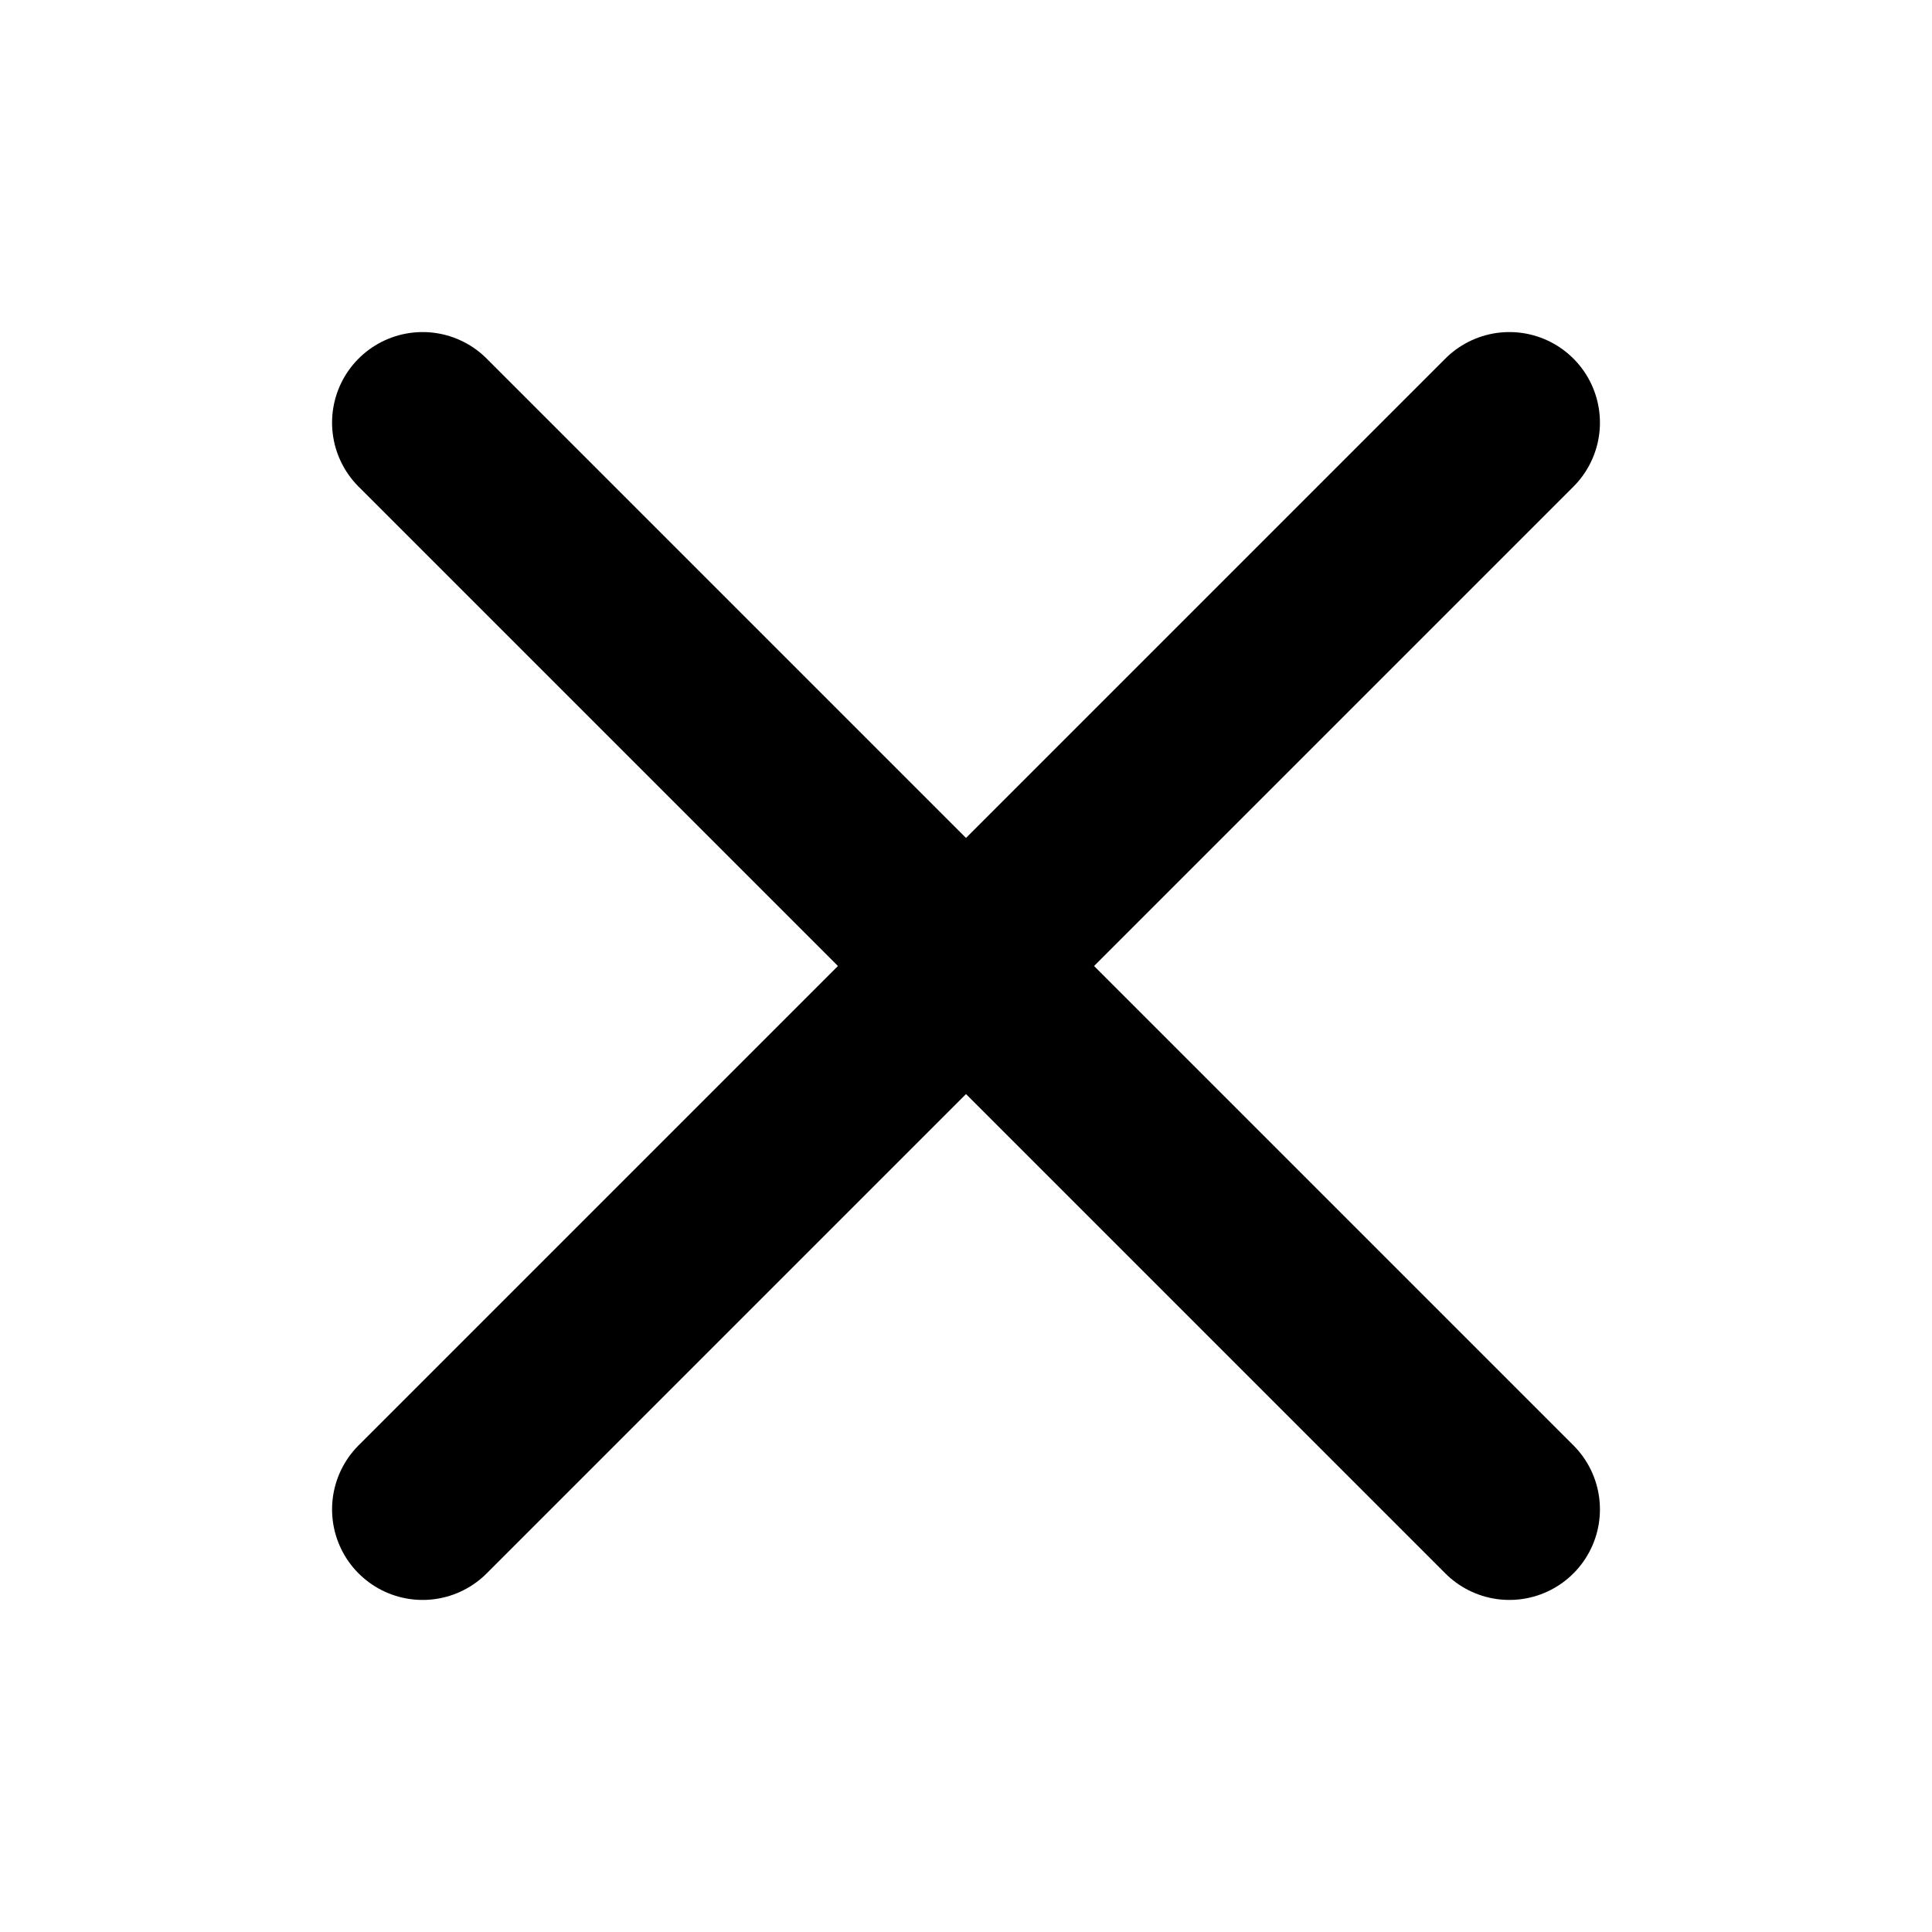
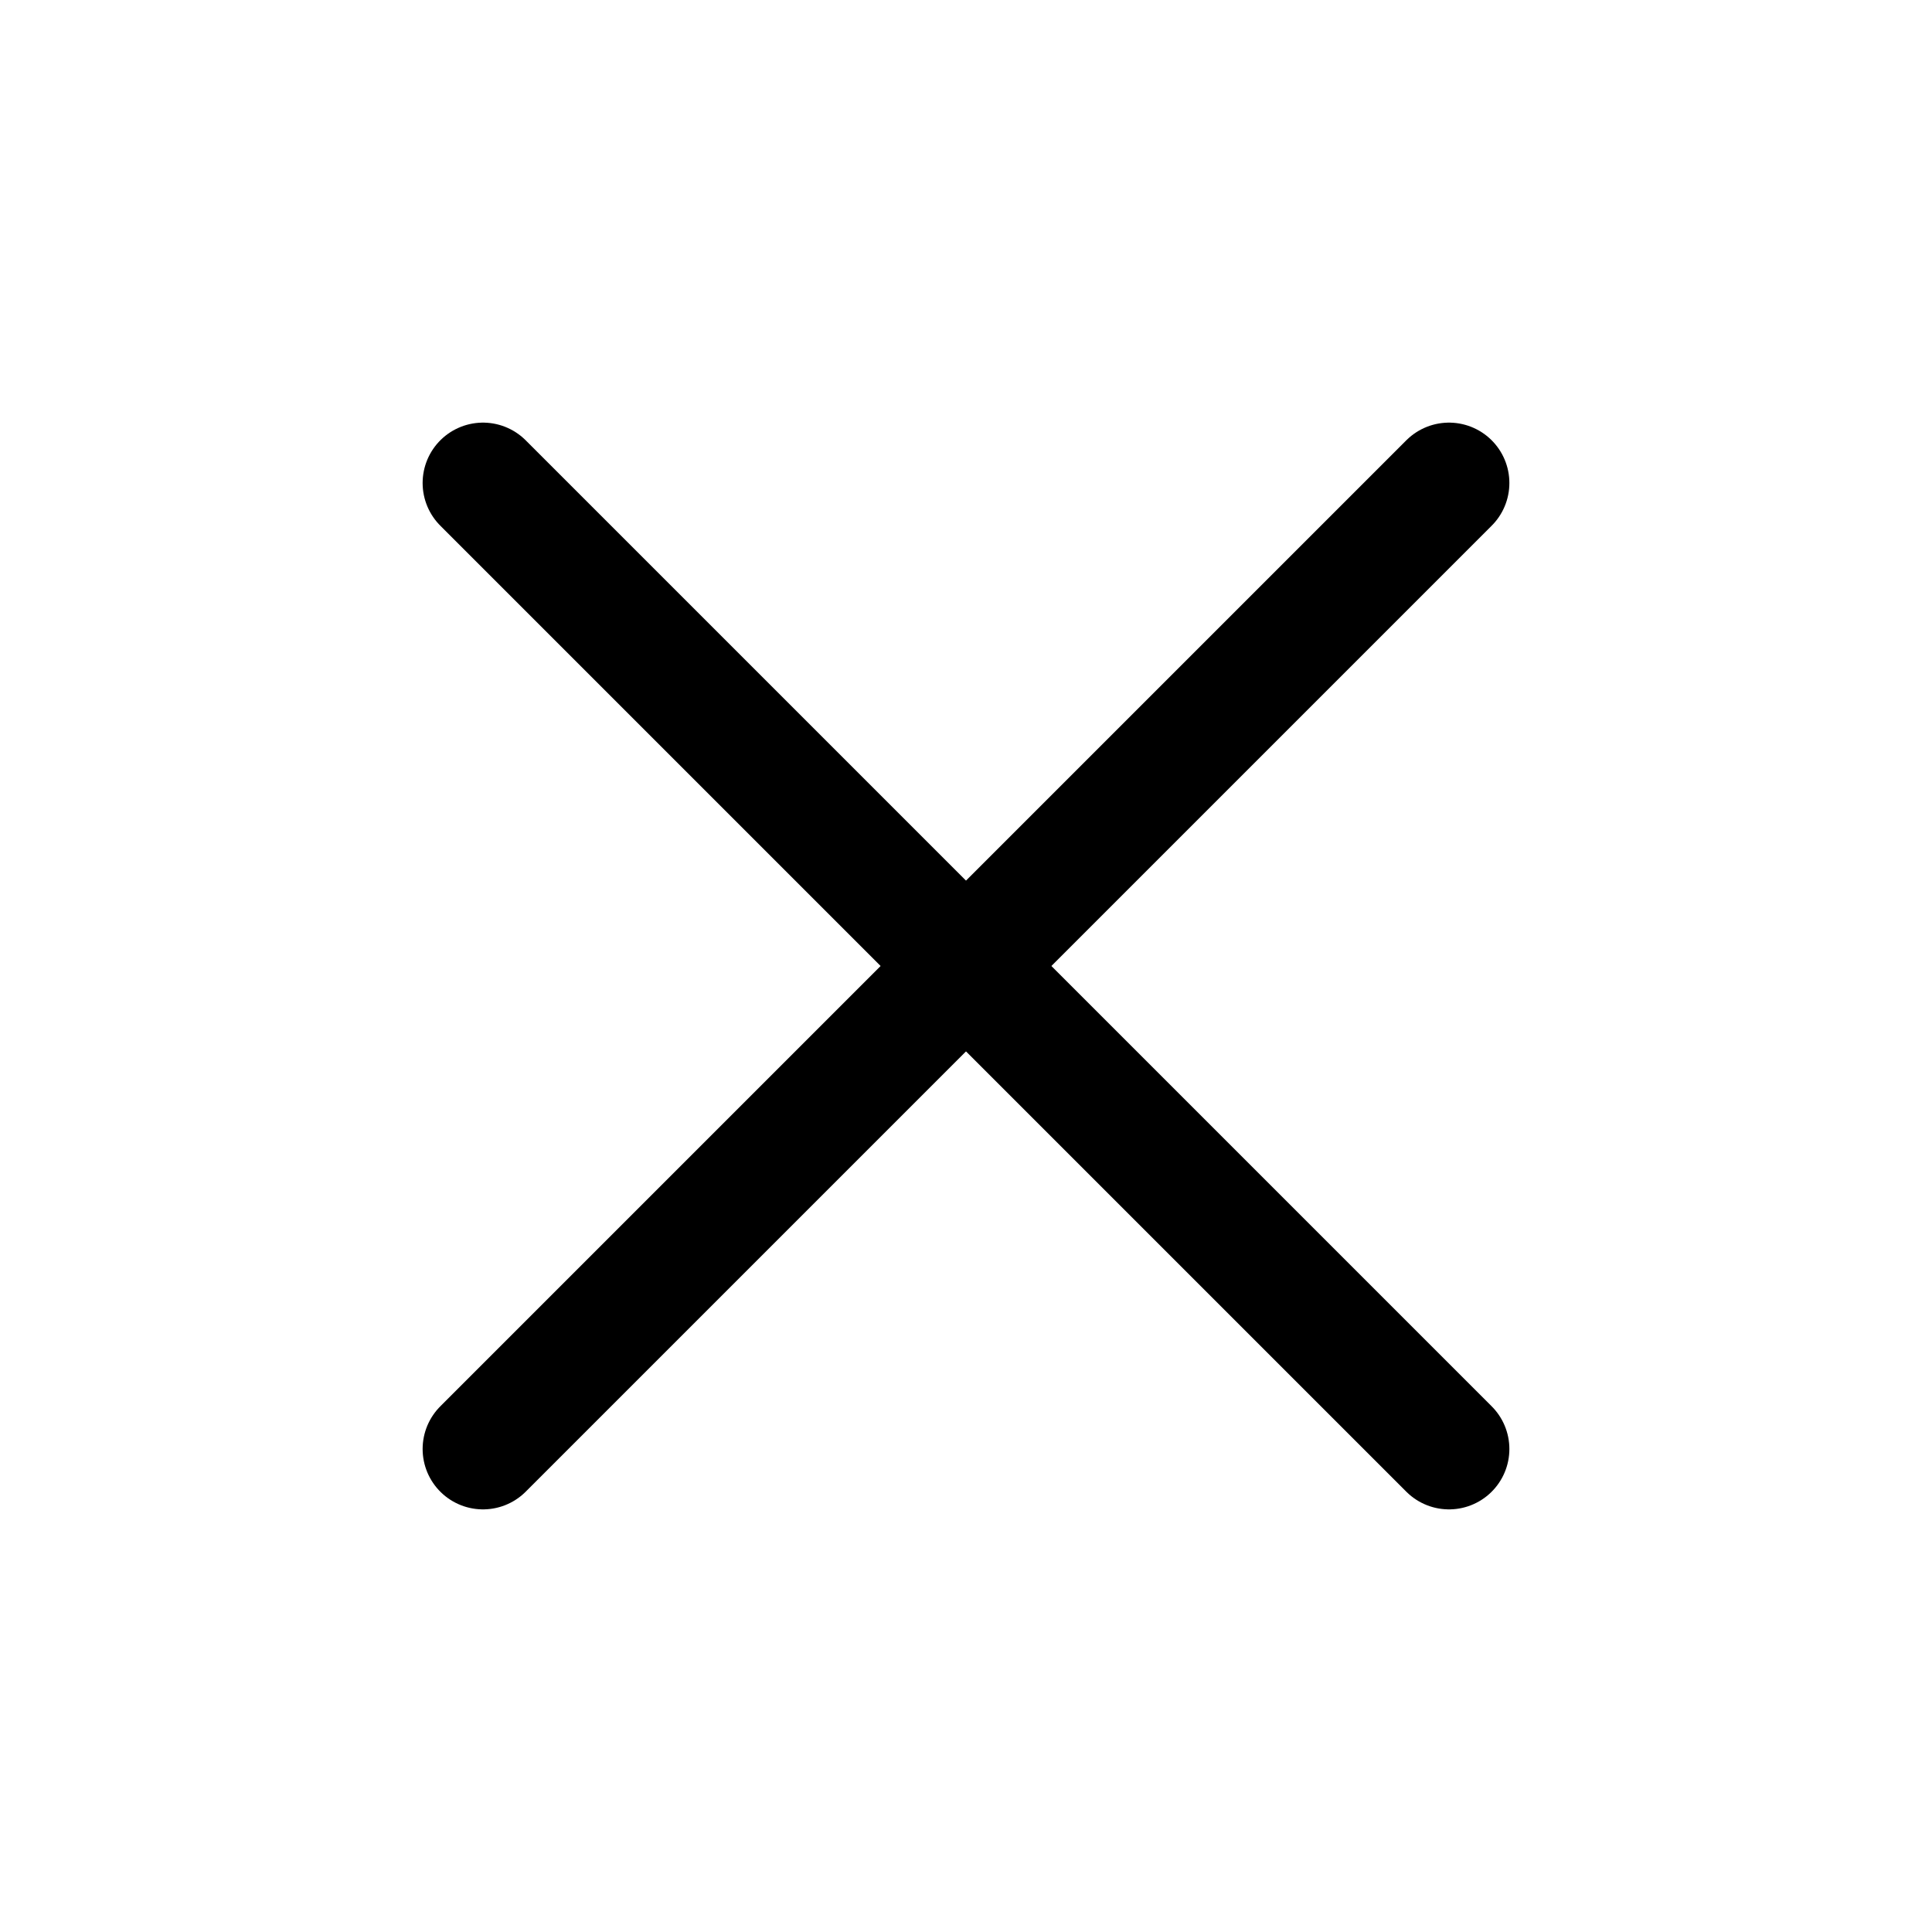
- <svg xmlns="http://www.w3.org/2000/svg" viewBox="0 0 256 256">
-   <rect width="256" height="256" fill="none" />
-   <line x1="200" y1="56" x2="56" y2="200" fill="none" stroke="currentColor" stroke-linecap="round" stroke-linejoin="round" stroke-width="24" />
-   <line x1="200" y1="200" x2="56" y2="56" fill="none" stroke="currentColor" stroke-linecap="round" stroke-linejoin="round" stroke-width="24" />
+ <svg xmlns="http://www.w3.org/2000/svg" viewBox="0 0 24 24">
+   <path d="M18 6 6 18" fill="none" stroke="currentColor" stroke-linecap="round" stroke-linejoin="round" stroke-width="1.5" />
+   <path d="m6 6 12 12" fill="none" stroke="currentColor" stroke-linecap="round" stroke-linejoin="round" stroke-width="1.5" />
</svg>
